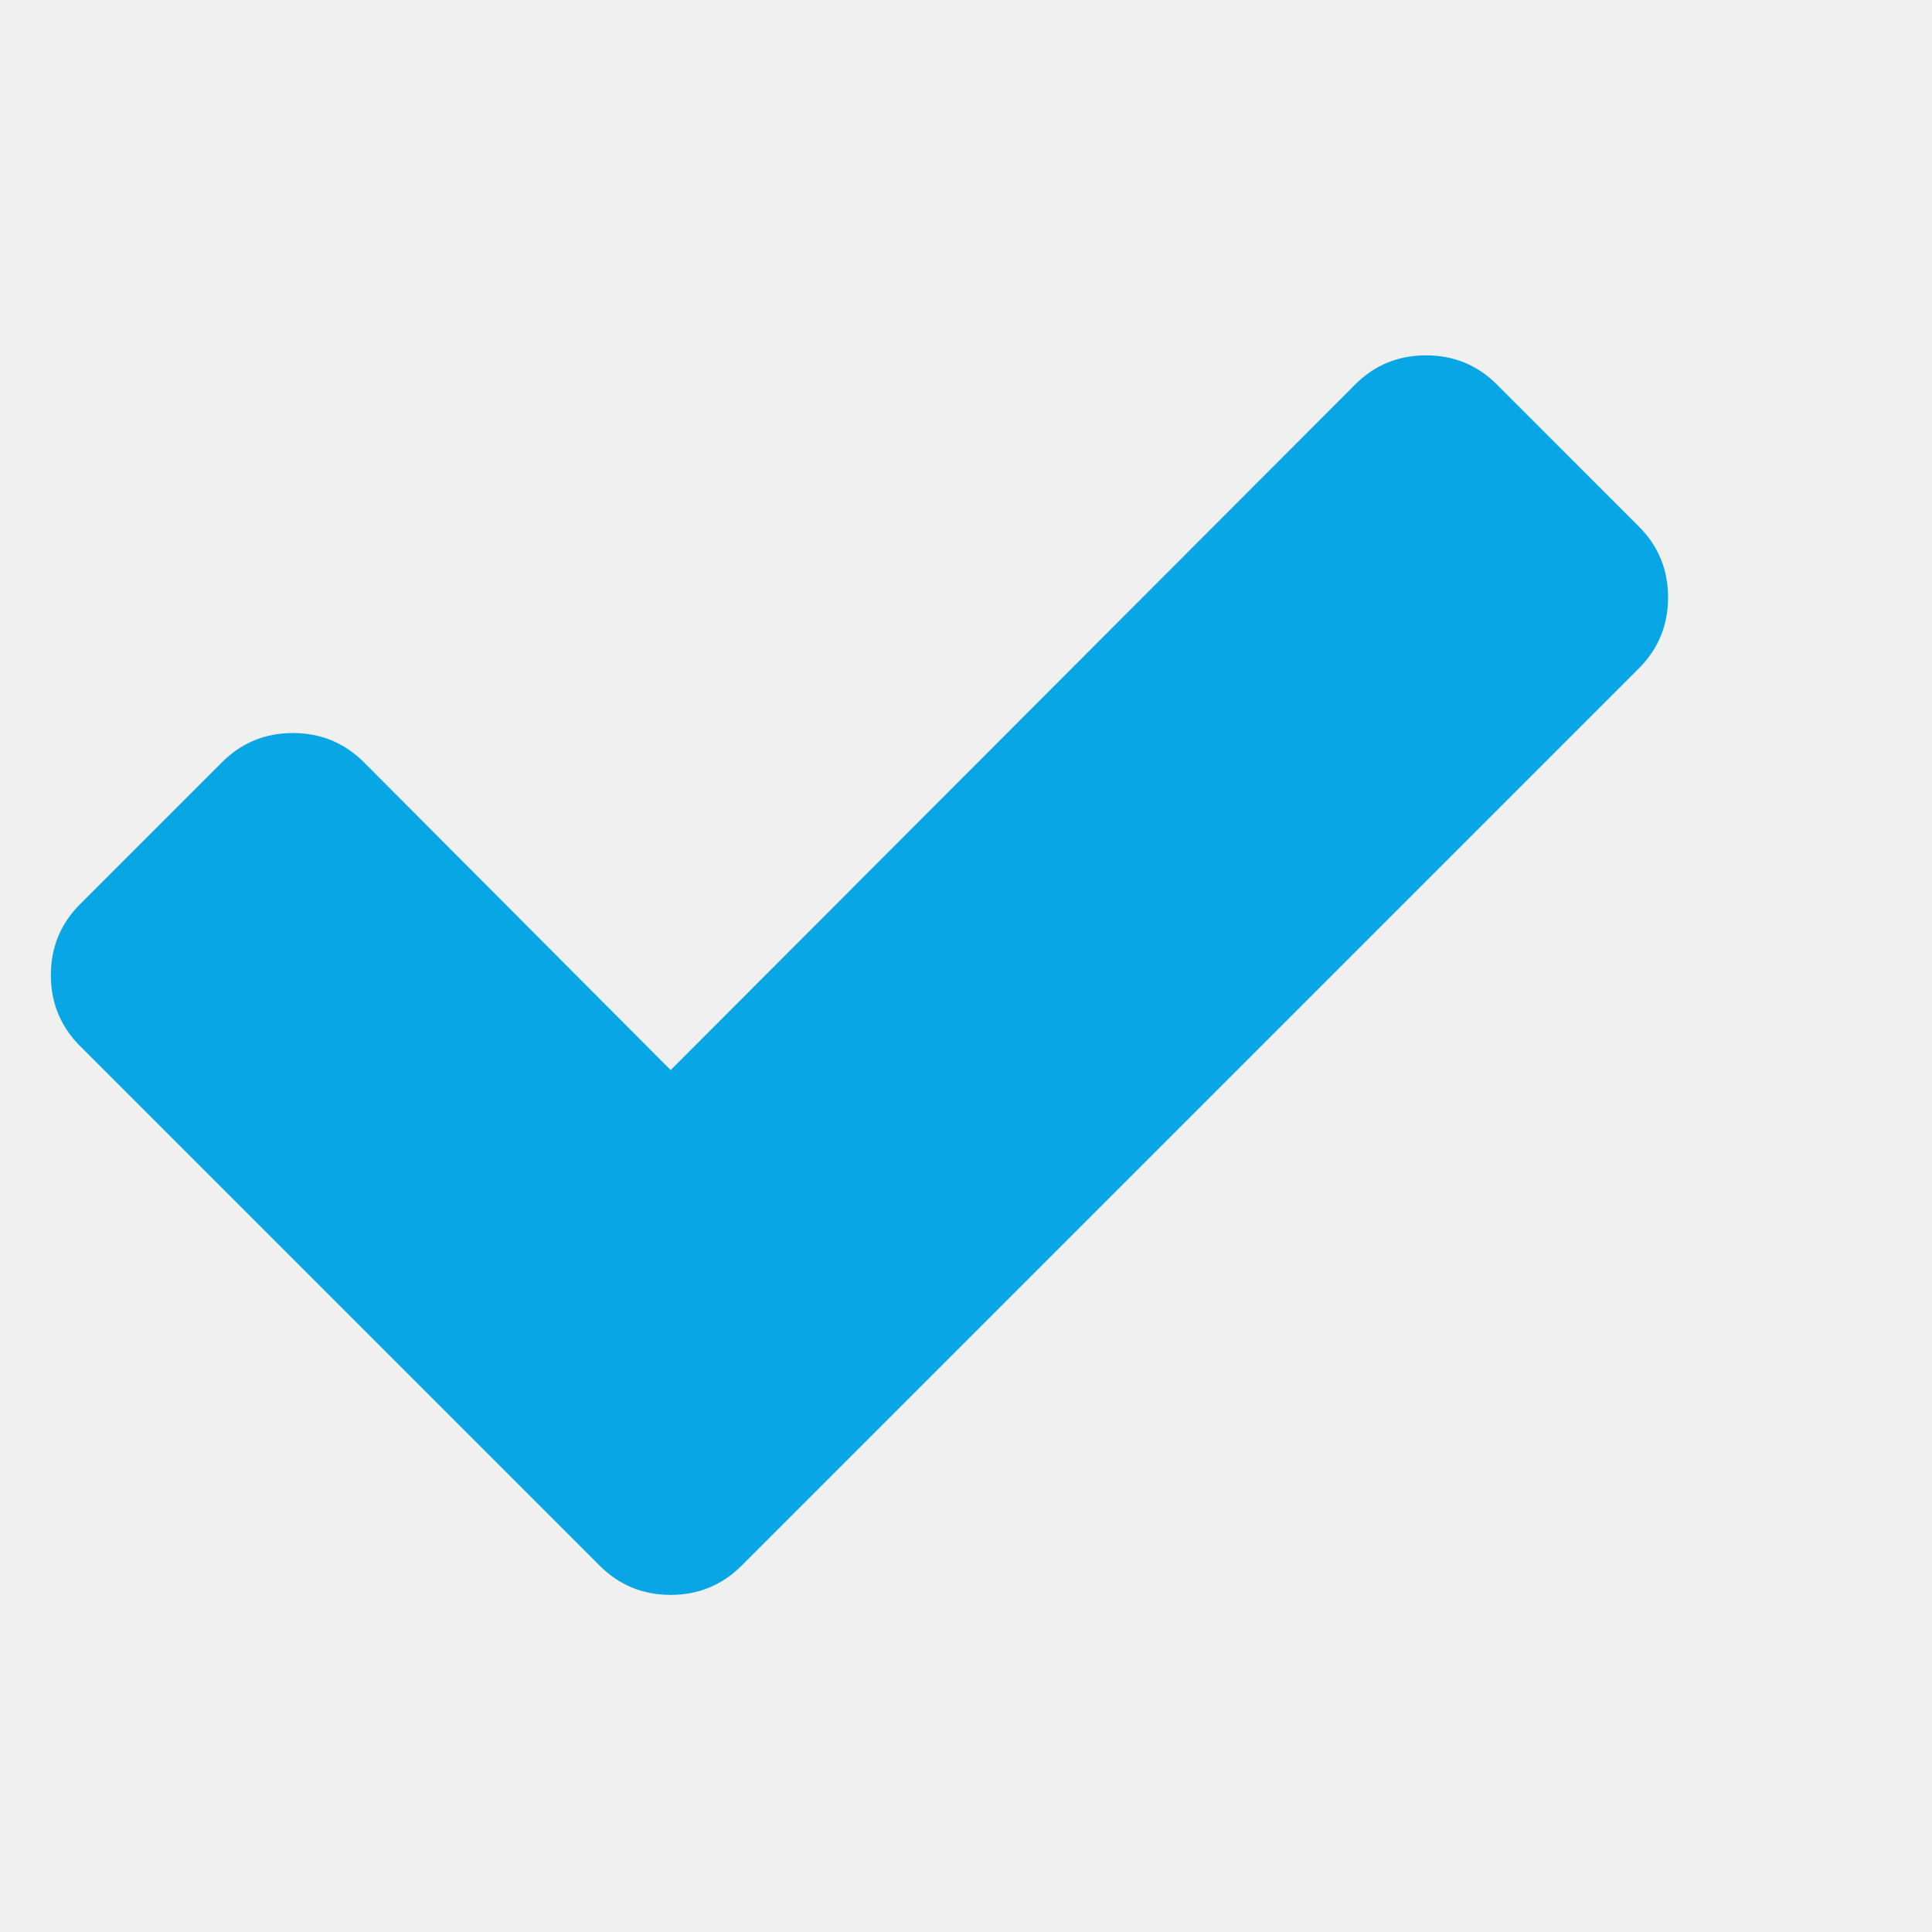
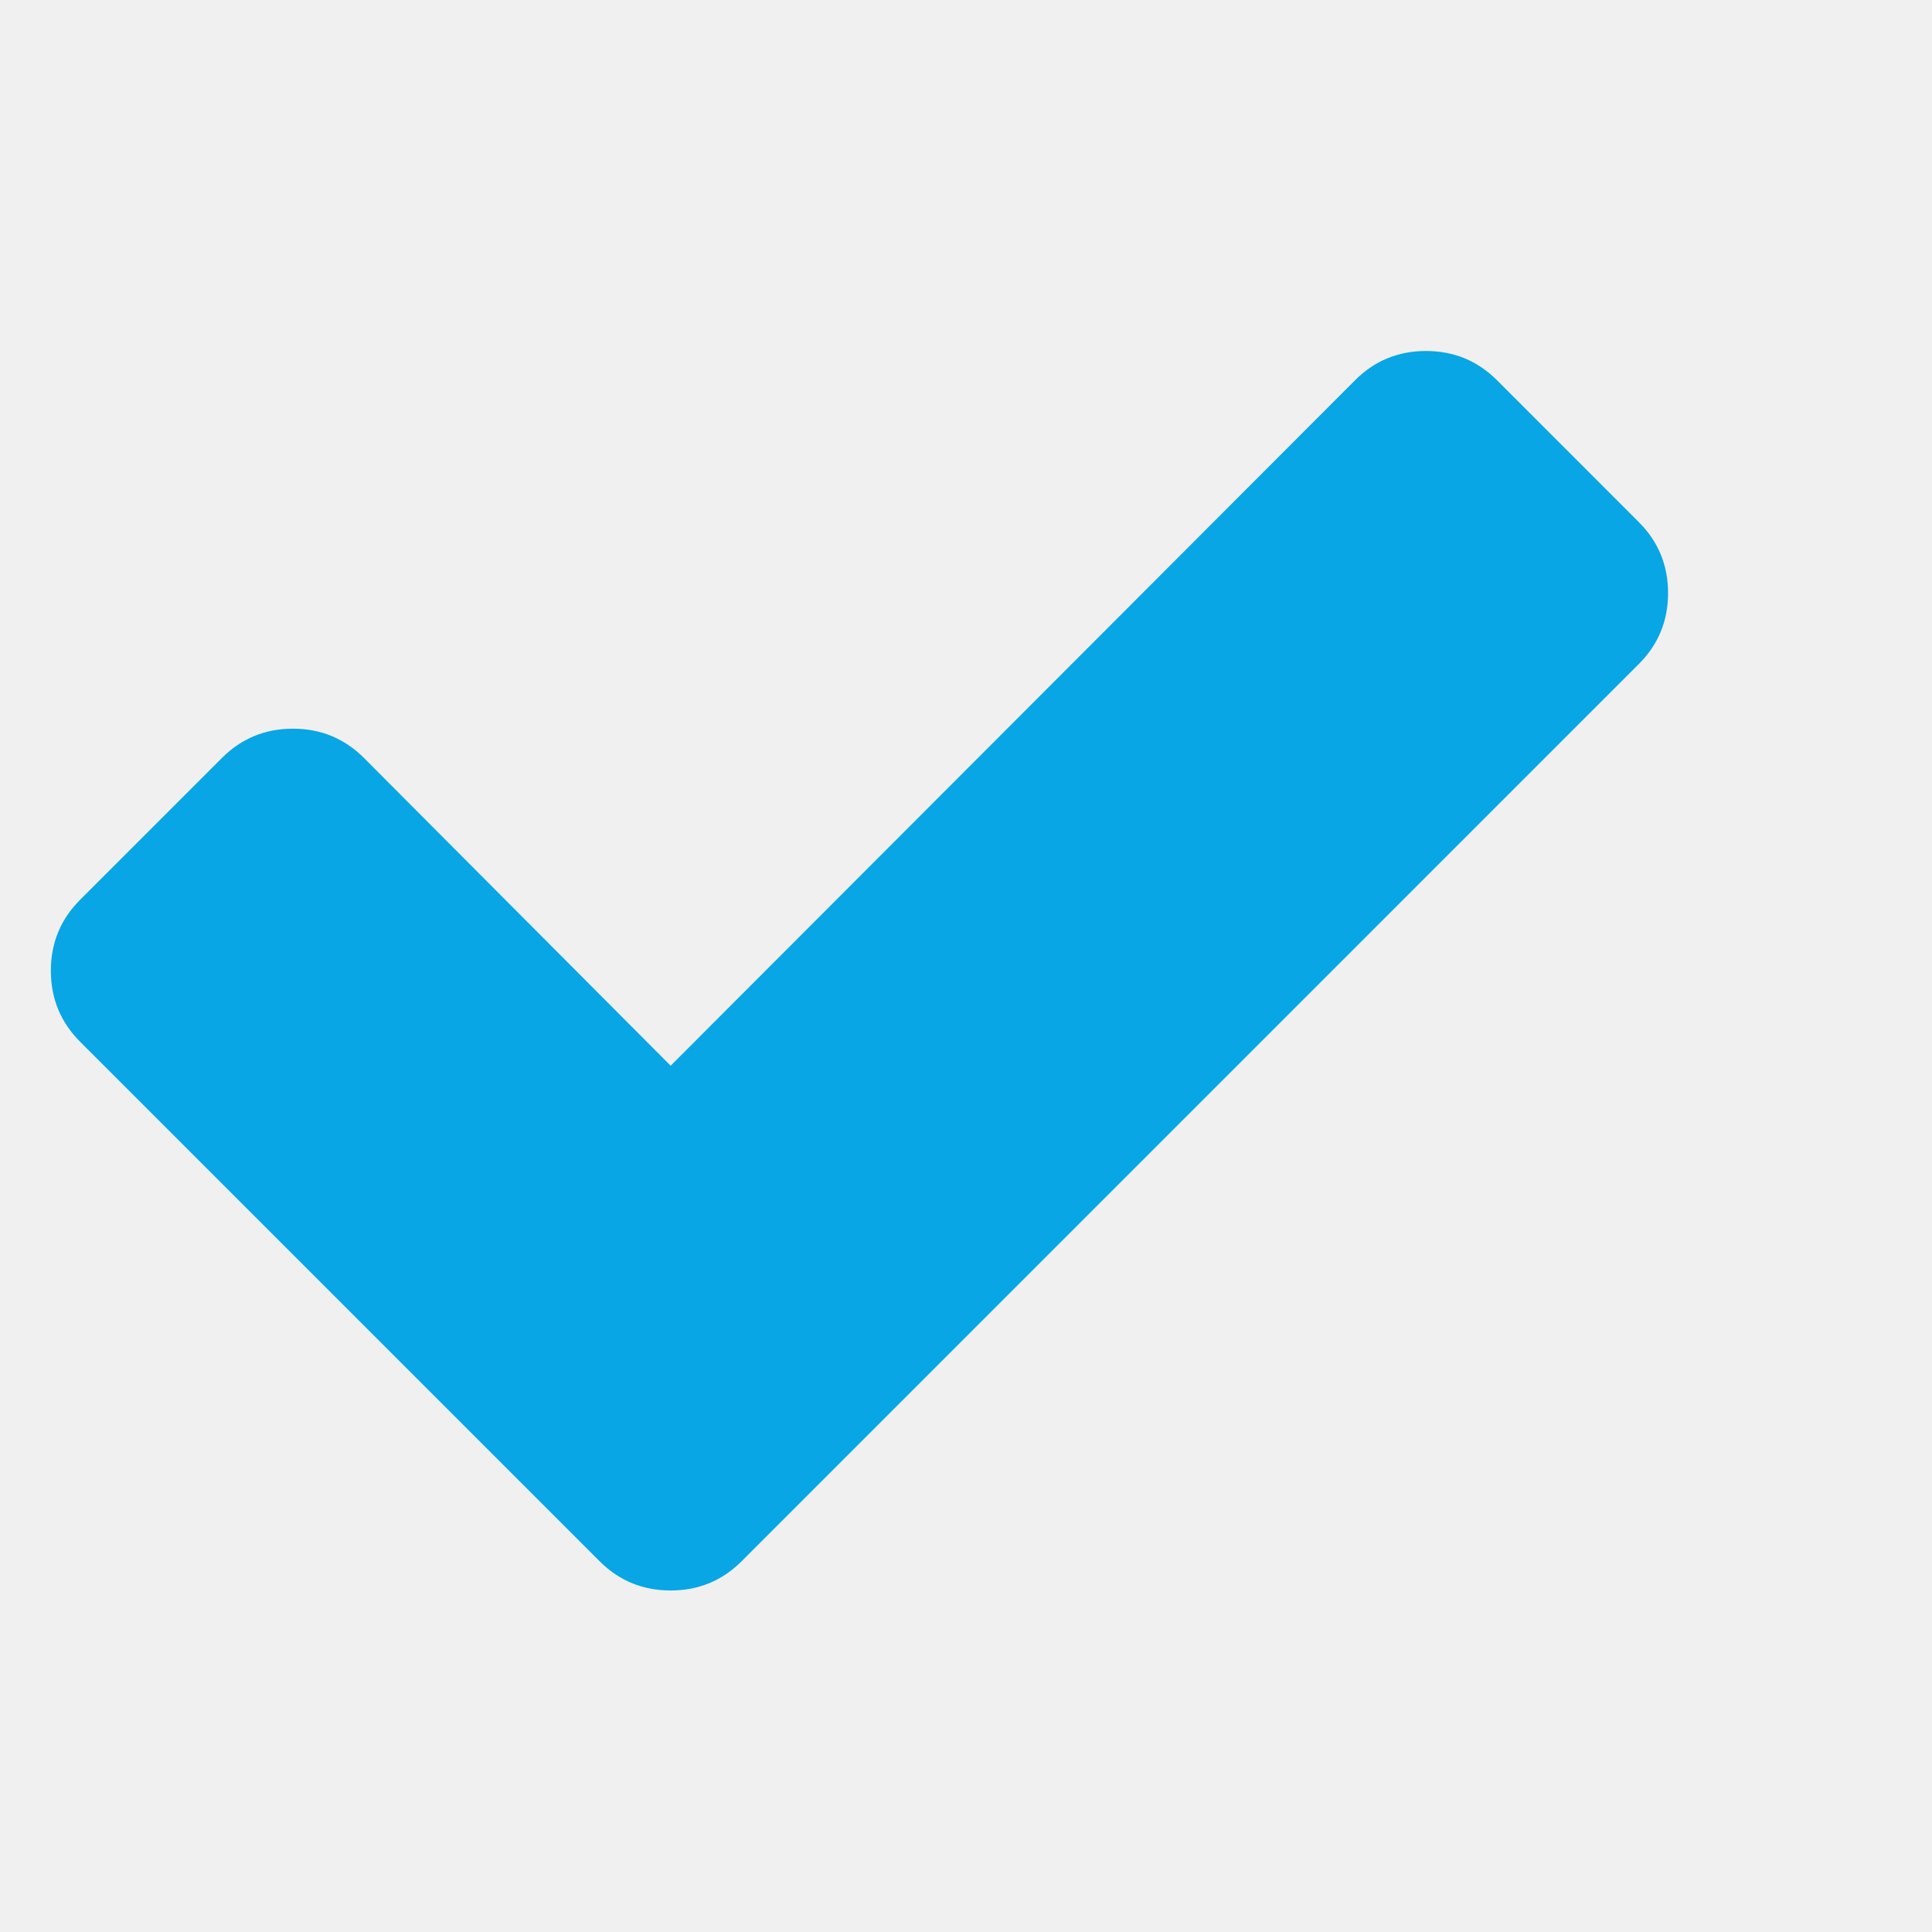
<svg xmlns="http://www.w3.org/2000/svg" width="31" height="31" viewBox="0 0 31 31" fill="none">
-   <g clip-path="url(#clip0_4_382)">
-     <path d="M26.296 8.448C26.609 8.76 26.765 9.14 26.765 9.586C26.765 10.033 26.609 10.412 26.296 10.725L14.176 22.845L11.899 25.122C11.586 25.434 11.207 25.591 10.761 25.591C10.314 25.591 9.935 25.434 9.622 25.122L7.345 22.845L1.285 16.785C0.973 16.472 0.816 16.093 0.816 15.646C0.816 15.2 0.973 14.82 1.285 14.508L3.562 12.231C3.874 11.919 4.254 11.762 4.7 11.762C5.147 11.762 5.526 11.919 5.839 12.231L10.761 17.17L21.743 6.171C22.055 5.858 22.435 5.702 22.881 5.702C23.328 5.702 23.707 5.858 24.02 6.171L26.296 8.448Z" fill="#08A6E4" />
+   <g clip-path="url(#clip0_4_365)">
+     <path d="M26.296 8.378C26.609 8.69 26.765 9.07 26.765 9.516C26.765 9.962 26.609 10.342 26.296 10.654L14.176 22.775L11.899 25.052C11.586 25.364 11.207 25.52 10.761 25.52C10.314 25.52 9.935 25.364 9.622 25.052L7.345 22.775L1.285 16.715C0.973 16.402 0.816 16.023 0.816 15.576C0.816 15.13 0.973 14.75 1.285 14.438L3.562 12.161C3.874 11.849 4.254 11.692 4.7 11.692C5.147 11.692 5.526 11.849 5.839 12.161L10.761 17.1L21.743 6.101C22.055 5.788 22.435 5.632 22.881 5.632C23.328 5.632 23.707 5.788 24.02 6.101L26.296 8.378Z" fill="#08A6E4" />
  </g>
  <defs>
-     <clipPath id="clip0_4_382">
-       <rect width="30" height="30" fill="white" transform="matrix(1 0 0 -1 0.816406 30.1106)" />
+     <clipPath id="clip0_4_365">
+       <rect width="30" height="30" fill="white" transform="matrix(1 0 0 -1 0.816406 30.0405)" />
    </clipPath>
  </defs>
</svg>
